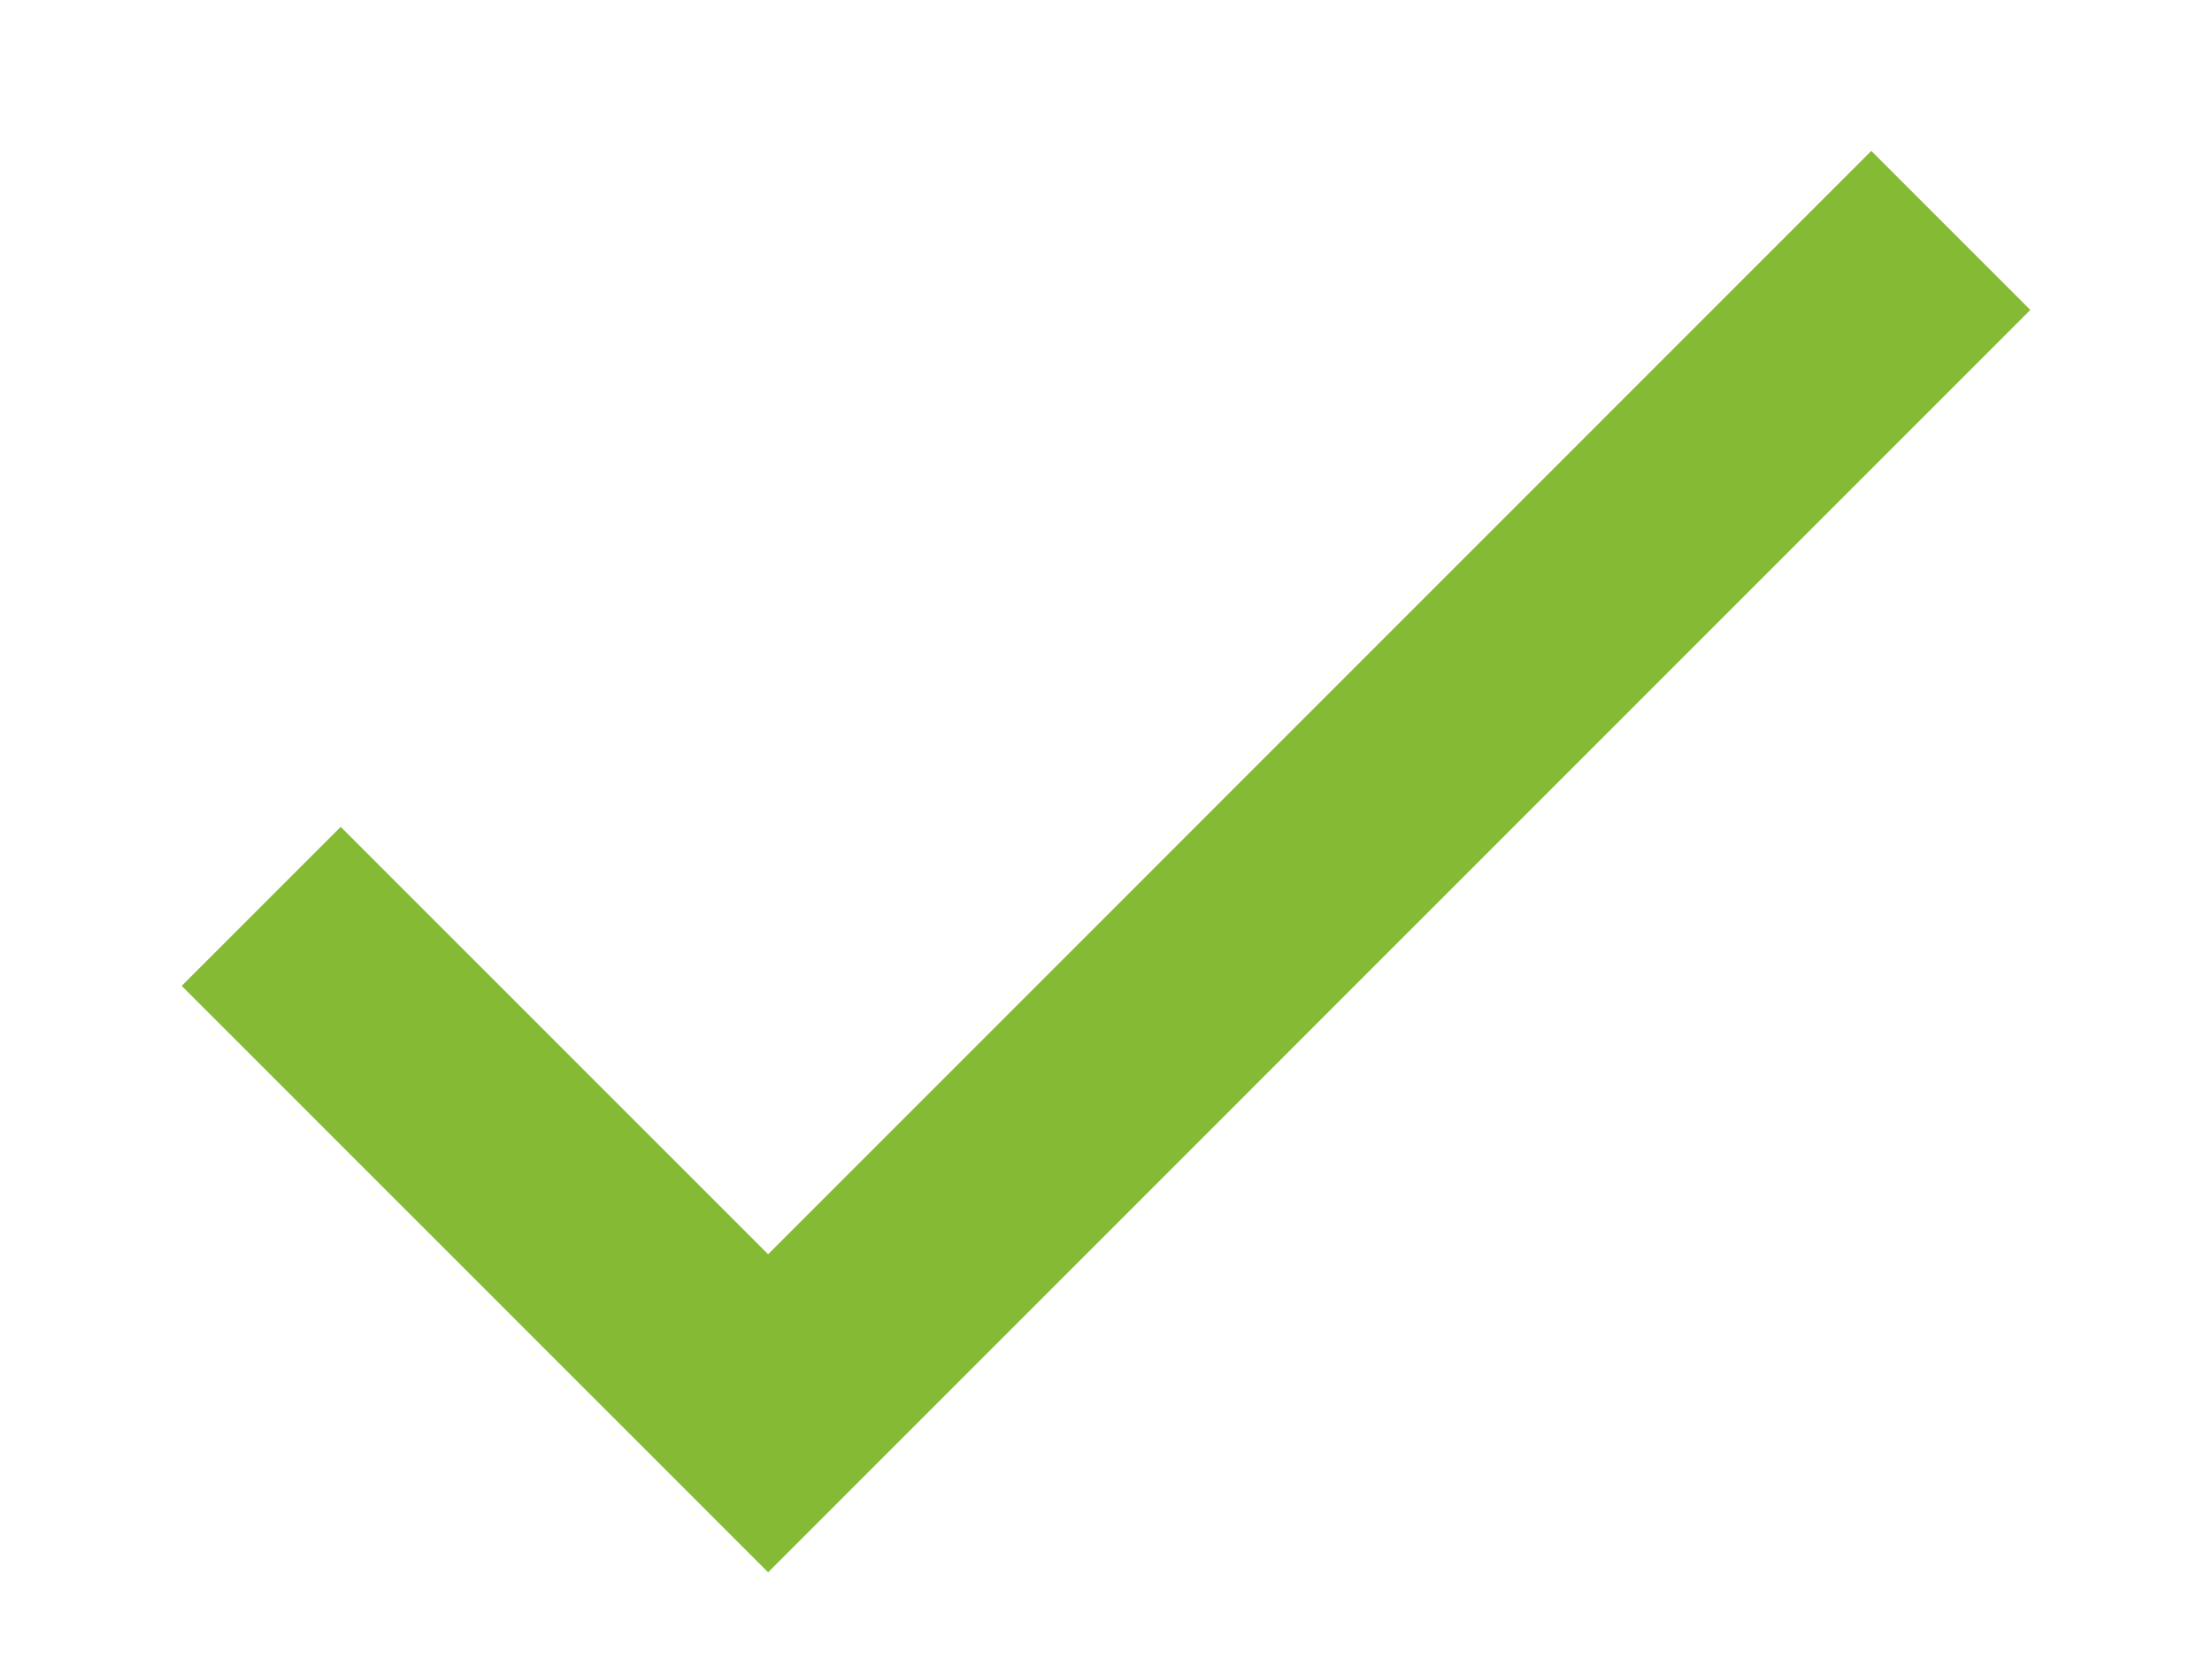
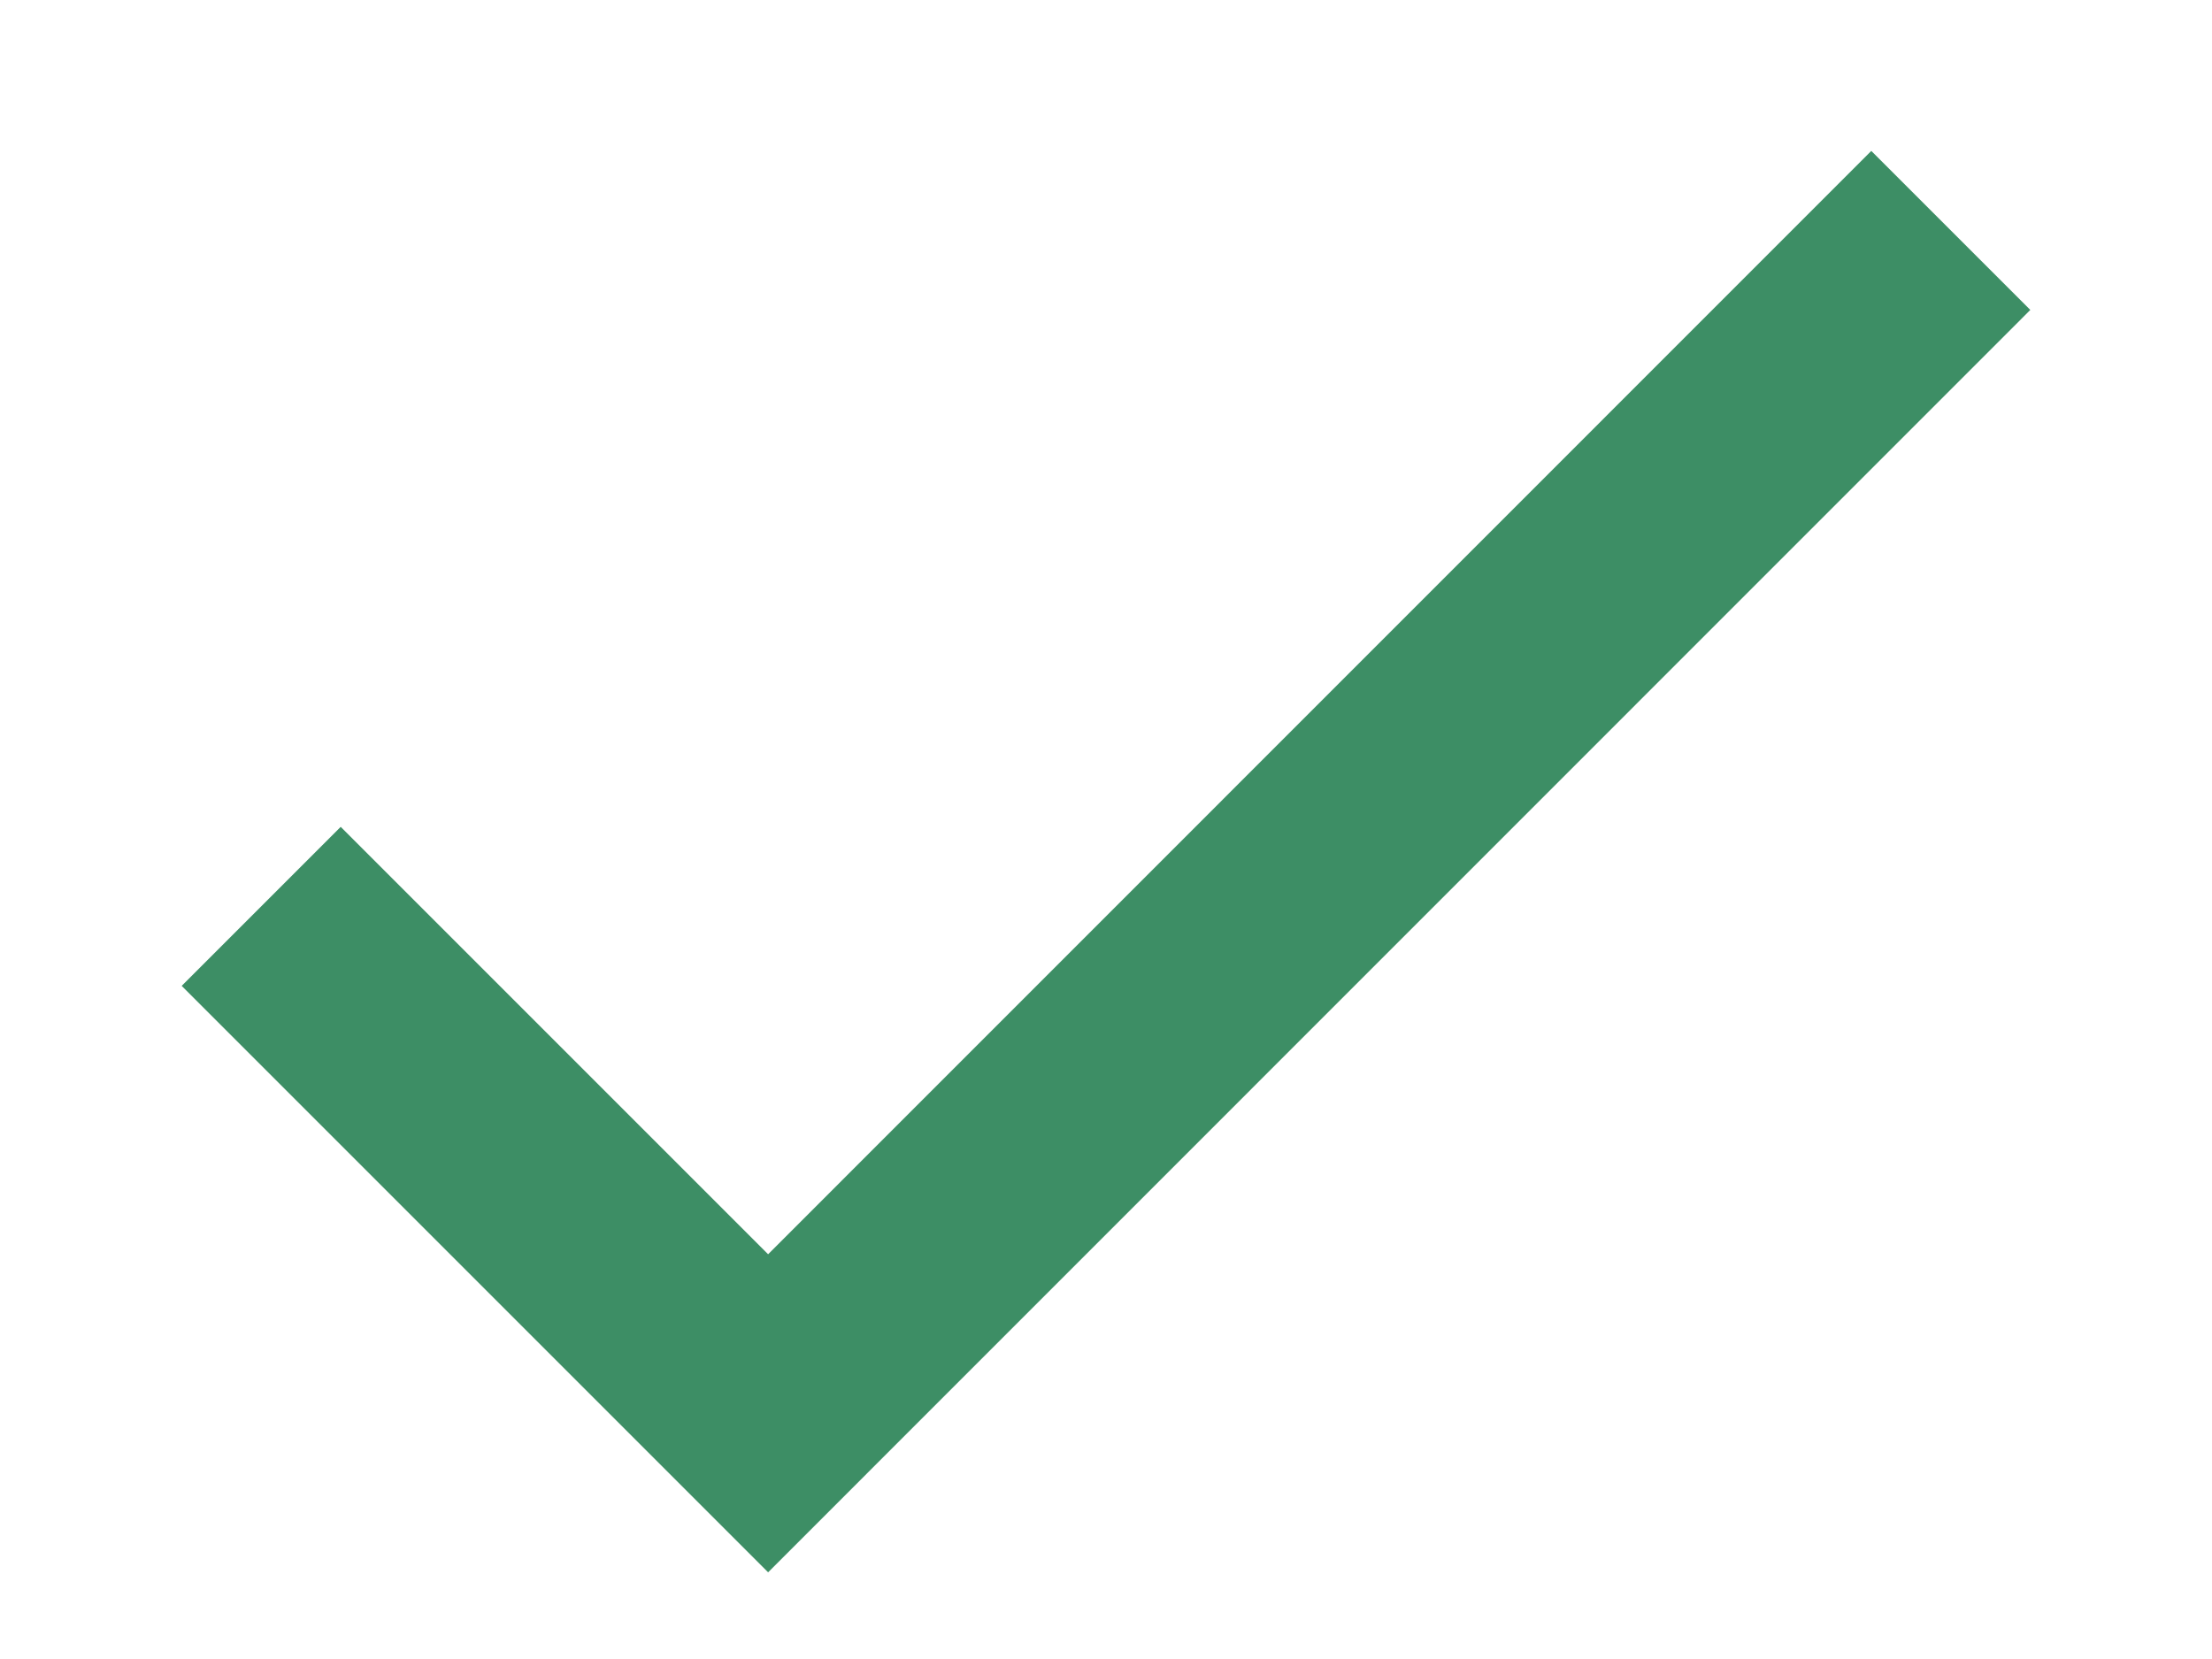
<svg xmlns="http://www.w3.org/2000/svg" width="12" height="9" viewBox="0 0 12 9" fill="none">
-   <path d="M10.583 1.25L4.167 7.667L1.417 4.917" stroke="#85BA35" stroke-width="1.22" stroke-miterlimit="10" />
+   <path d="M10.583 1.25L4.167 7.667L1.417 4.917" stroke="#3D8E65" stroke-width="1.22" stroke-miterlimit="10" />
</svg>
